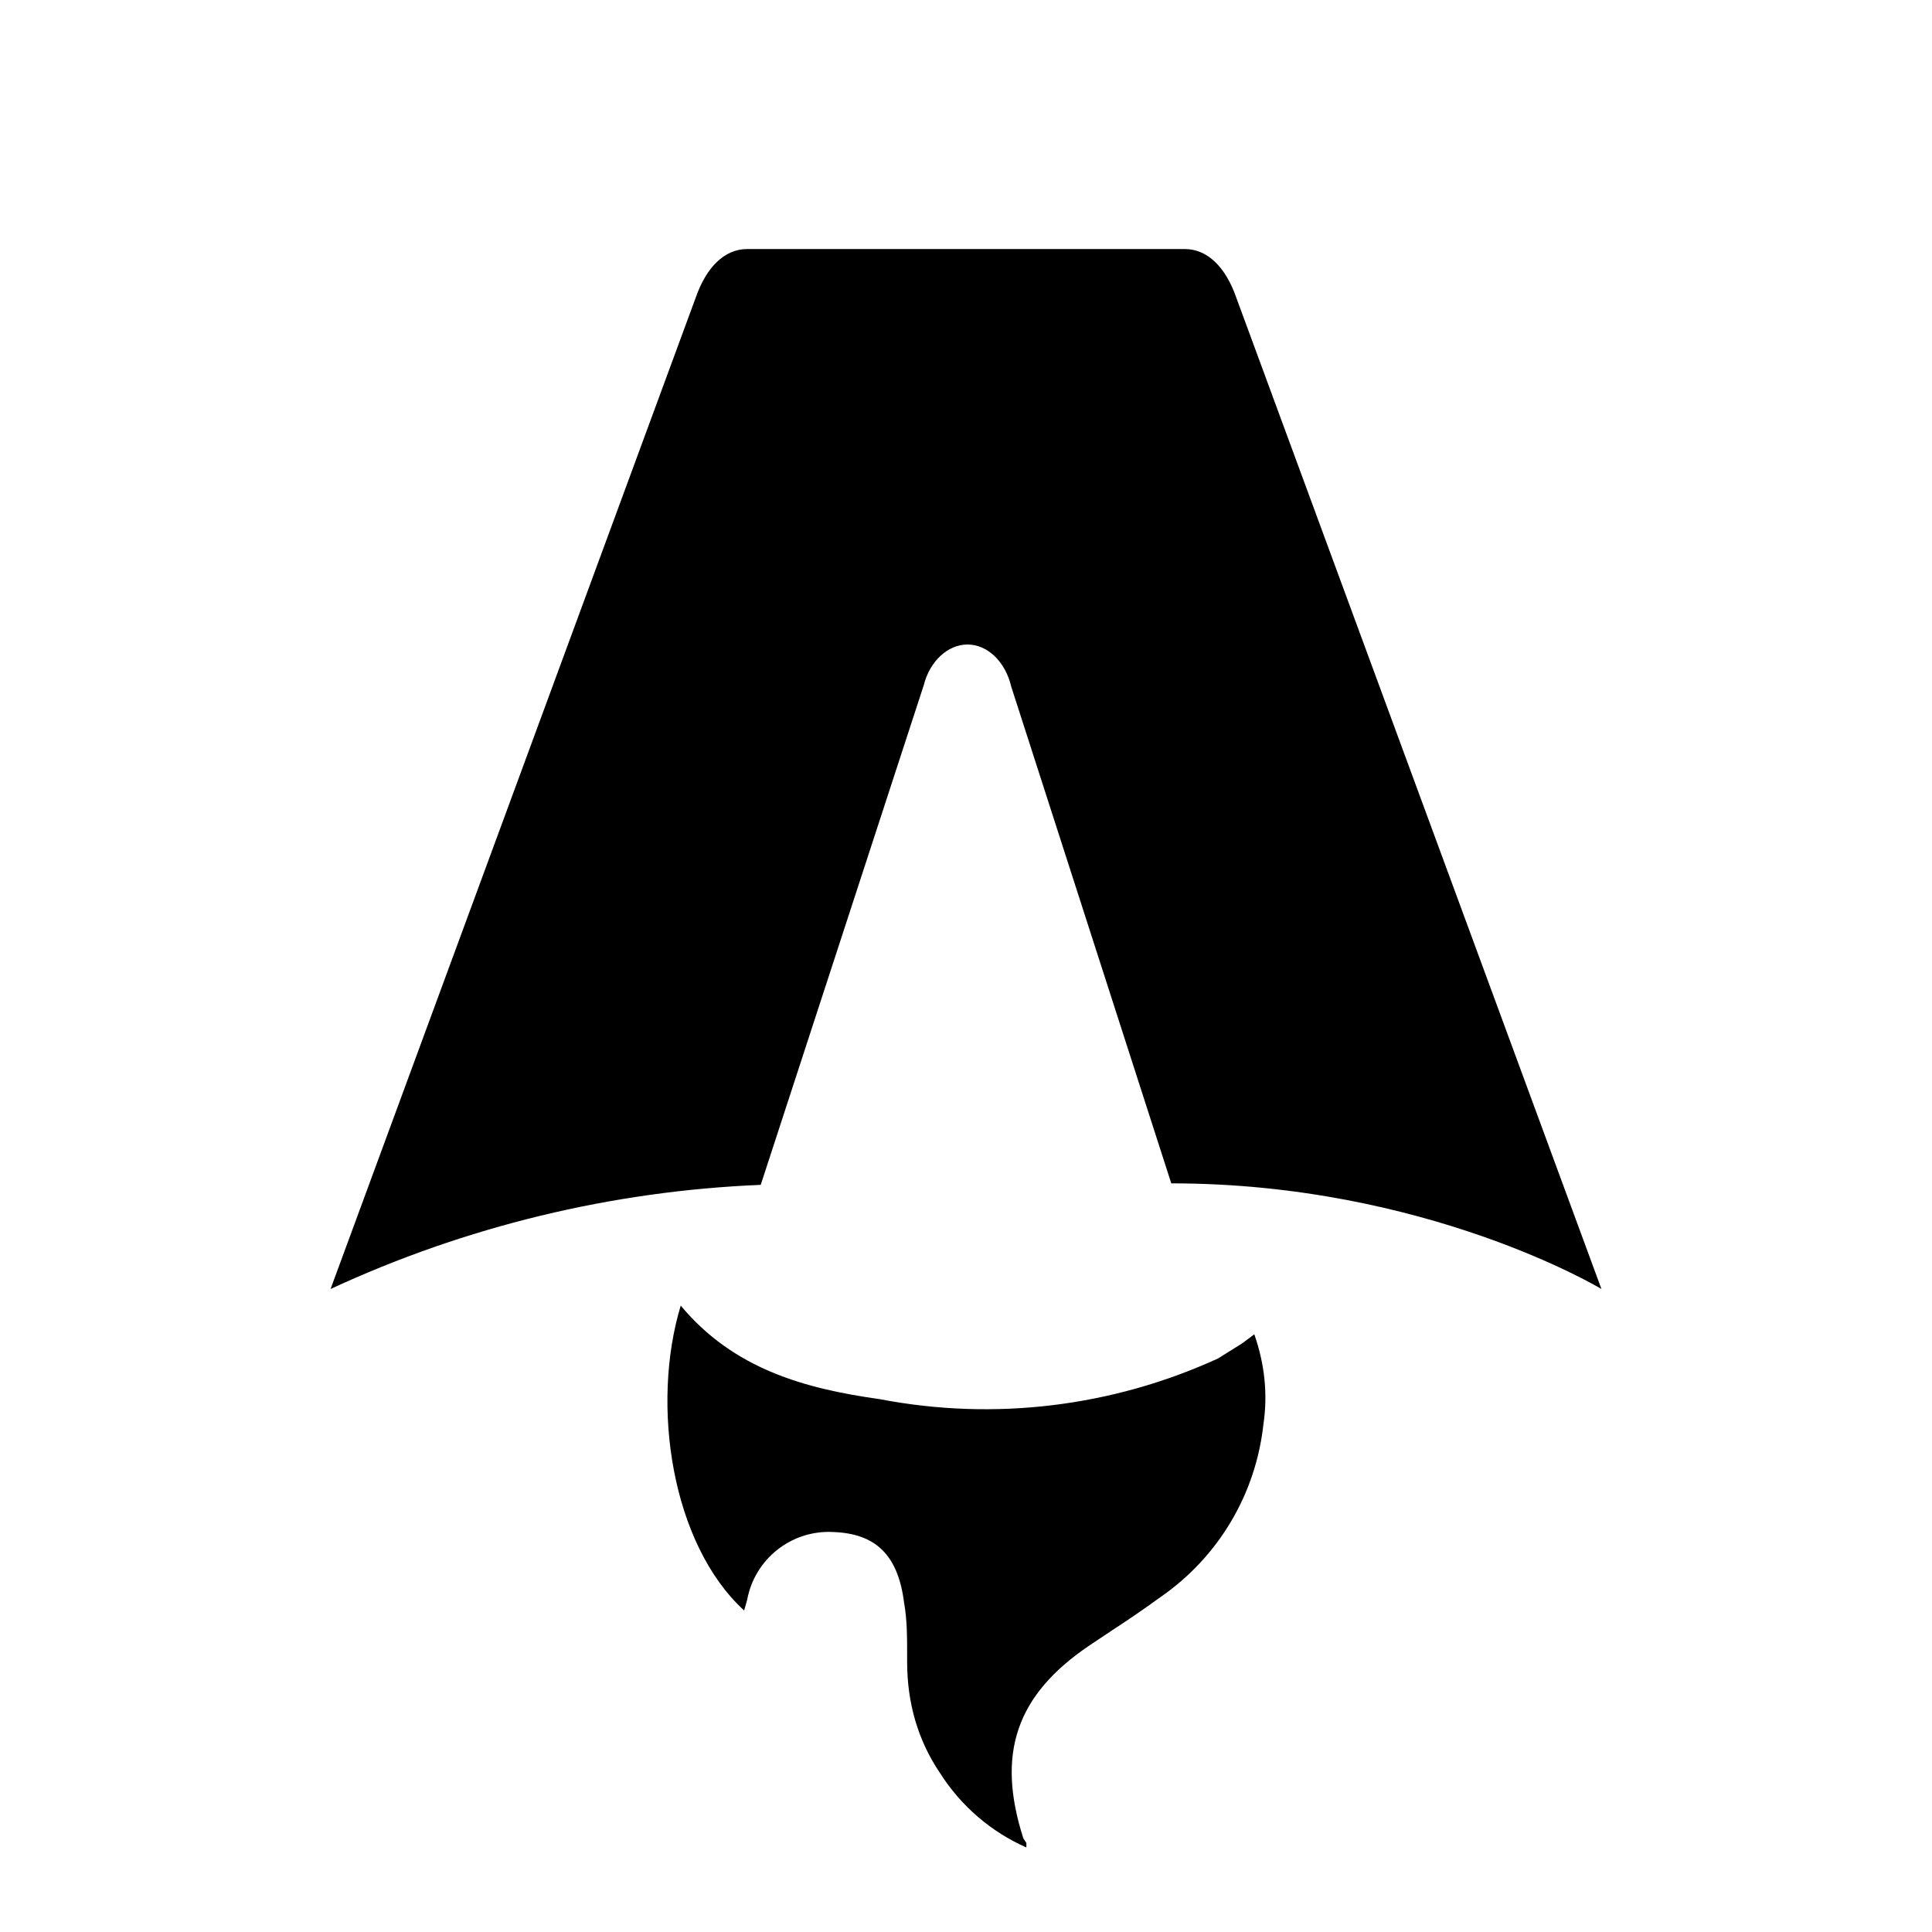
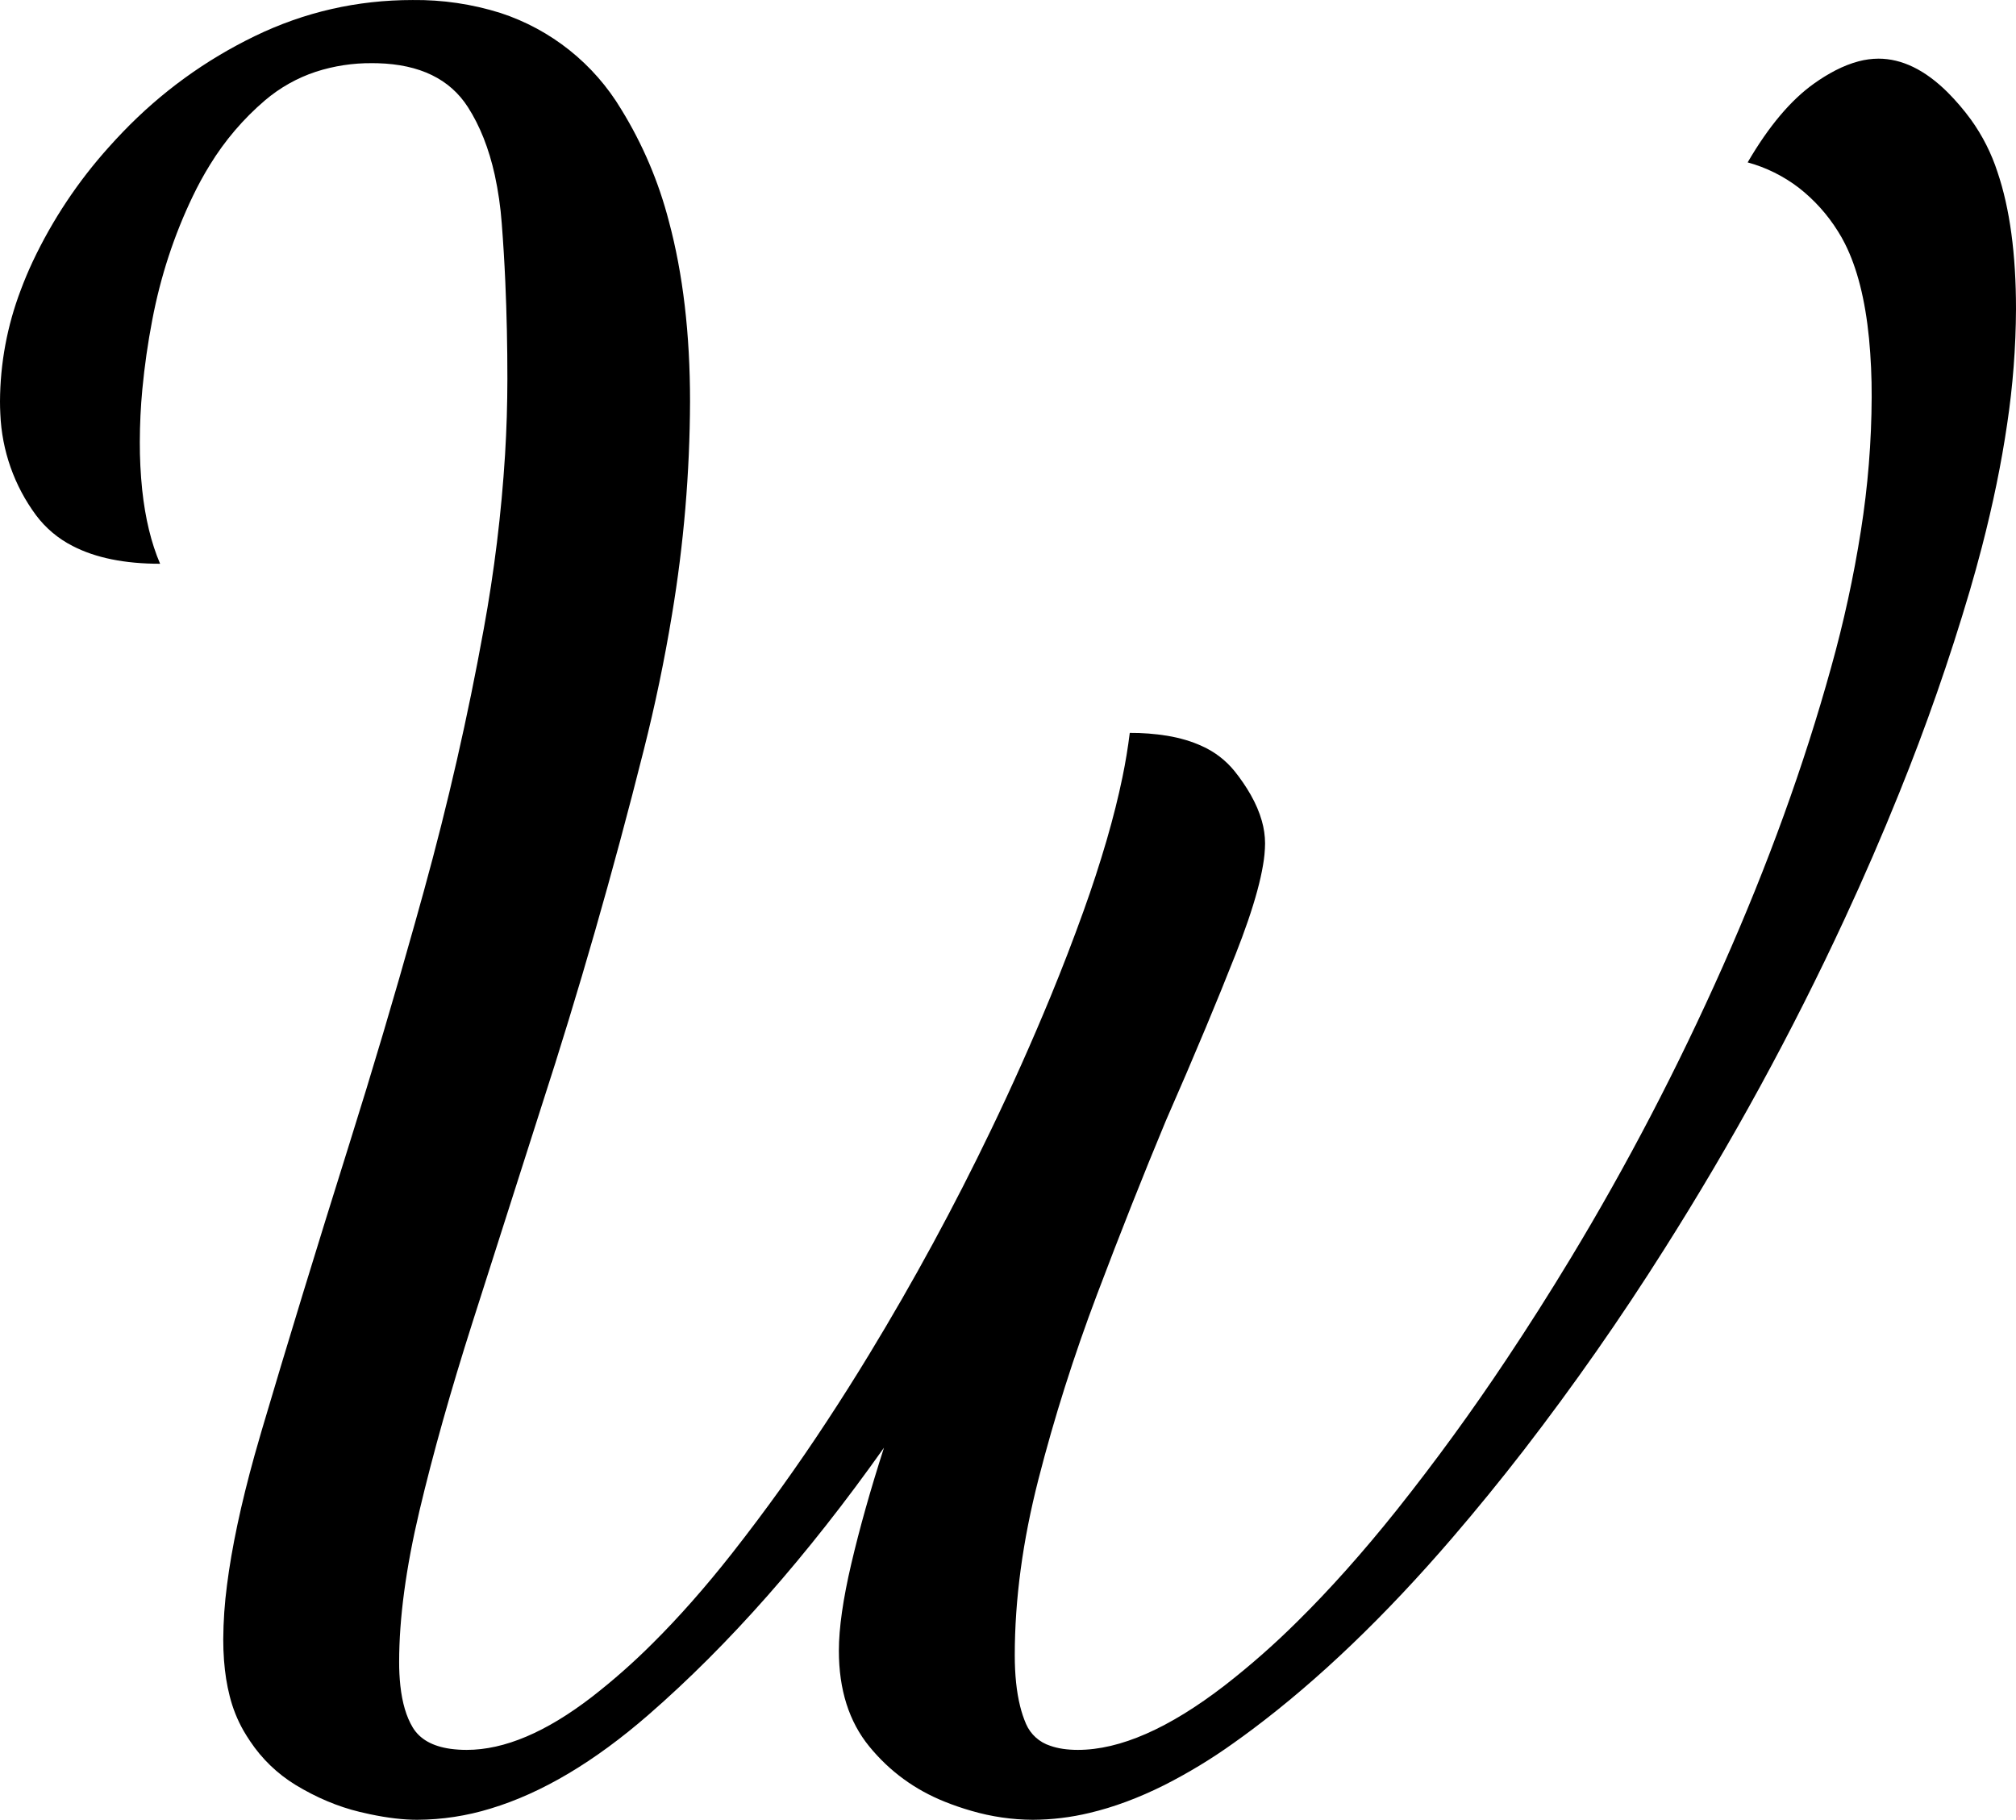
- <svg xmlns="http://www.w3.org/2000/svg" viewBox="0 0 128 128">
-   <path d="M50.4 78.5a75.1 75.1 0 0 0-28.5 6.9l24.2-65.7c.7-2 1.9-3.2 3.4-3.2h29c1.5 0 2.7 1.2 3.4 3.2l24.2 65.7s-11.6-7-28.5-7L67 45.5c-.4-1.7-1.6-2.8-2.9-2.8-1.3 0-2.5 1.1-2.9 2.7L50.4 78.5Zm-1.1 28.2Zm-4.2-20.2c-2 6.6-.6 15.8 4.2 20.2a17.5 17.5 0 0 1 .2-.7 5.5 5.5 0 0 1 5.7-4.5c2.8.1 4.3 1.5 4.7 4.7.2 1.1.2 2.3.2 3.5v.4c0 2.7.7 5.2 2.2 7.4a13 13 0 0 0 5.7 4.9v-.3l-.2-.3c-1.8-5.6-.5-9.5 4.4-12.8l1.5-1a73 73 0 0 0 3.2-2.2 16 16 0 0 0 6.8-11.4c.3-2 .1-4-.6-6l-.8.6-1.6 1a37 37 0 0 1-22.4 2.7c-5-.7-9.7-2-13.2-6.2Z" />
+ <svg xmlns="http://www.w3.org/2000/svg" viewBox="0 0 89.4 80.701">
+   <style>
+         @media (prefers-color-scheme: dark) {
+             #favicon {
+                 fill: #F1F5F9;
+             }
+         }
+         @media (prefers-color-scheme: light) {
+             #favicon {
+                 fill: #0F172A;
+             }
+         }
+     </style>
+   <g id="favicon" fill-rule="evenodd">
+     <path d="M 15.95 80.351 A 16.096 16.096 0 0 0 16.406 80.454 Q 17.576 80.701 18.5 80.701 A 11.239 11.239 0 0 0 21.759 80.202 Q 25.153 79.177 28.75 76.051 Q 34.1 71.401 39.2 64.201 Q 38.3 67.001 37.75 69.351 Q 37.2 71.701 37.2 73.201 Q 37.2 75.801 38.55 77.451 Q 39.9 79.101 41.9 79.901 A 12.171 12.171 0 0 0 43.079 80.305 A 9.883 9.883 0 0 0 45.8 80.701 A 10.933 10.933 0 0 0 48.316 80.396 Q 49.922 80.017 51.625 79.166 A 23.614 23.614 0 0 0 54.7 77.301 A 39.268 39.268 0 0 0 55.545 76.685 Q 59.931 73.4 64.4 68.201 A 97.997 97.997 0 0 0 67.573 64.309 A 115.833 115.833 0 0 0 73.8 55.401 Q 78.3 48.301 81.8 40.751 A 118.524 118.524 0 0 0 84.221 35.166 A 97.176 97.176 0 0 0 87.35 26.201 A 64.92 64.92 0 0 0 87.886 24.262 Q 88.629 21.398 89.008 18.8 A 35.44 35.44 0 0 0 89.4 13.701 Q 89.4 10.049 88.579 7.629 A 8.432 8.432 0 0 0 87.4 5.301 A 10.468 10.468 0 0 0 86.364 4.09 Q 84.86 2.601 83.3 2.601 A 3.476 3.476 0 0 0 82.421 2.719 Q 81.924 2.849 81.394 3.121 A 7.799 7.799 0 0 0 80.45 3.701 Q 78.9 4.801 77.5 7.201 A 6.613 6.613 0 0 1 79.766 8.325 A 7.438 7.438 0 0 1 81.5 10.251 A 6.31 6.31 0 0 1 81.813 10.803 Q 82.627 12.415 82.883 15.015 A 26.523 26.523 0 0 1 83 17.601 A 38.971 38.971 0 0 1 82.521 23.539 A 53.087 53.087 0 0 1 81.2 29.601 Q 79.4 36.101 76.4 42.851 Q 73.4 49.601 69.65 55.801 A 119.052 119.052 0 0 1 66.809 60.275 A 97.255 97.255 0 0 1 61.95 66.951 Q 59.697 69.774 57.526 71.914 A 35.39 35.39 0 0 1 54.3 74.751 Q 50.6 77.601 47.8 77.601 Q 47.083 77.601 46.572 77.418 A 1.748 1.748 0 0 1 45.5 76.451 A 5.015 5.015 0 0 1 45.237 75.662 Q 45 74.709 45 73.401 Q 45 69.701 46.05 65.601 Q 47.1 61.501 48.65 57.401 Q 50.2 53.301 51.7 49.701 Q 52.656 47.523 53.471 45.57 A 174.764 174.764 0 0 0 54.8 42.301 A 34.686 34.686 0 0 0 55.34 40.842 Q 55.836 39.395 56.008 38.371 A 5.915 5.915 0 0 0 56.1 37.401 A 3.68 3.68 0 0 0 55.957 36.405 Q 55.798 35.837 55.462 35.244 A 8.148 8.148 0 0 0 54.75 34.201 A 3.911 3.911 0 0 0 53.296 33.084 Q 52.623 32.773 51.759 32.628 A 10.039 10.039 0 0 0 50.1 32.501 A 24.379 24.379 0 0 1 49.778 34.453 Q 49.507 35.773 49.074 37.262 A 53.719 53.719 0 0 1 48.05 40.401 A 89.613 89.613 0 0 1 46.577 44.221 A 111.719 111.719 0 0 1 43.95 50.101 Q 41.5 55.201 38.55 60.051 A 99.939 99.939 0 0 1 36.687 62.999 A 84.842 84.842 0 0 1 32.45 68.901 Q 30.678 71.151 28.938 72.879 A 28.67 28.67 0 0 1 26.25 75.251 Q 23.2 77.601 20.7 77.601 A 5.205 5.205 0 0 1 19.975 77.554 Q 18.77 77.384 18.3 76.601 Q 17.878 75.898 17.753 74.75 A 9.7 9.7 0 0 1 17.7 73.701 Q 17.7 70.801 18.6 67.001 Q 19.5 63.201 20.95 58.651 Q 22.4 54.101 24 49.101 Q 26.5 41.401 28.55 33.251 A 72.695 72.695 0 0 0 29.799 27.258 A 58.569 58.569 0 0 0 30.6 17.801 Q 30.6 13.308 29.662 9.815 A 18.071 18.071 0 0 0 27.55 4.851 A 9.791 9.791 0 0 0 22.19 0.574 A 12.507 12.507 0 0 0 18.3 0.001 Q 14.6 0.001 11.3 1.601 Q 8 3.201 5.45 5.851 A 23.959 23.959 0 0 0 4.83 6.52 A 20.977 20.977 0 0 0 1.45 11.601 A 16.923 16.923 0 0 0 0.921 12.86 A 14.061 14.061 0 0 0 0 17.801 A 10.132 10.132 0 0 0 0.015 18.36 A 8.097 8.097 0 0 0 1.6 22.851 A 4.665 4.665 0 0 0 3.224 24.214 Q 4.741 25.001 7.1 25.001 Q 6.509 23.623 6.306 21.728 A 20.009 20.009 0 0 1 6.2 19.601 A 25.382 25.382 0 0 1 6.313 17.253 A 32.589 32.589 0 0 1 6.75 14.201 Q 7.3 11.301 8.55 8.701 A 14.778 14.778 0 0 1 9.308 7.313 A 11.994 11.994 0 0 1 11.75 4.451 A 6.752 6.752 0 0 1 14.006 3.182 A 7.883 7.883 0 0 1 16.5 2.801 A 8.899 8.899 0 0 1 16.749 2.804 Q 19.552 2.883 20.75 4.751 Q 21.551 6 21.941 7.762 A 15.472 15.472 0 0 1 22.25 9.901 A 77.958 77.958 0 0 1 22.407 12.477 A 96.577 96.577 0 0 1 22.5 16.801 A 55.993 55.993 0 0 1 22.397 20.162 A 65.551 65.551 0 0 1 21.45 27.901 Q 20.4 33.701 18.8 39.501 A 353.08 353.08 0 0 1 18.398 40.945 A 322.443 322.443 0 0 1 15.5 50.701 Q 13.3 57.701 11.6 63.451 A 67.932 67.932 0 0 0 11.287 64.542 Q 10.38 67.81 10.066 70.294 A 19.317 19.317 0 0 0 9.9 72.701 A 12.438 12.438 0 0 0 9.934 73.632 Q 9.998 74.487 10.185 75.213 A 6.054 6.054 0 0 0 10.8 76.751 A 7.839 7.839 0 0 0 11.093 77.218 A 6.48 6.48 0 0 0 13.1 79.151 Q 14.5 80.001 15.95 80.351 Z" />
+   </g>
</svg>
